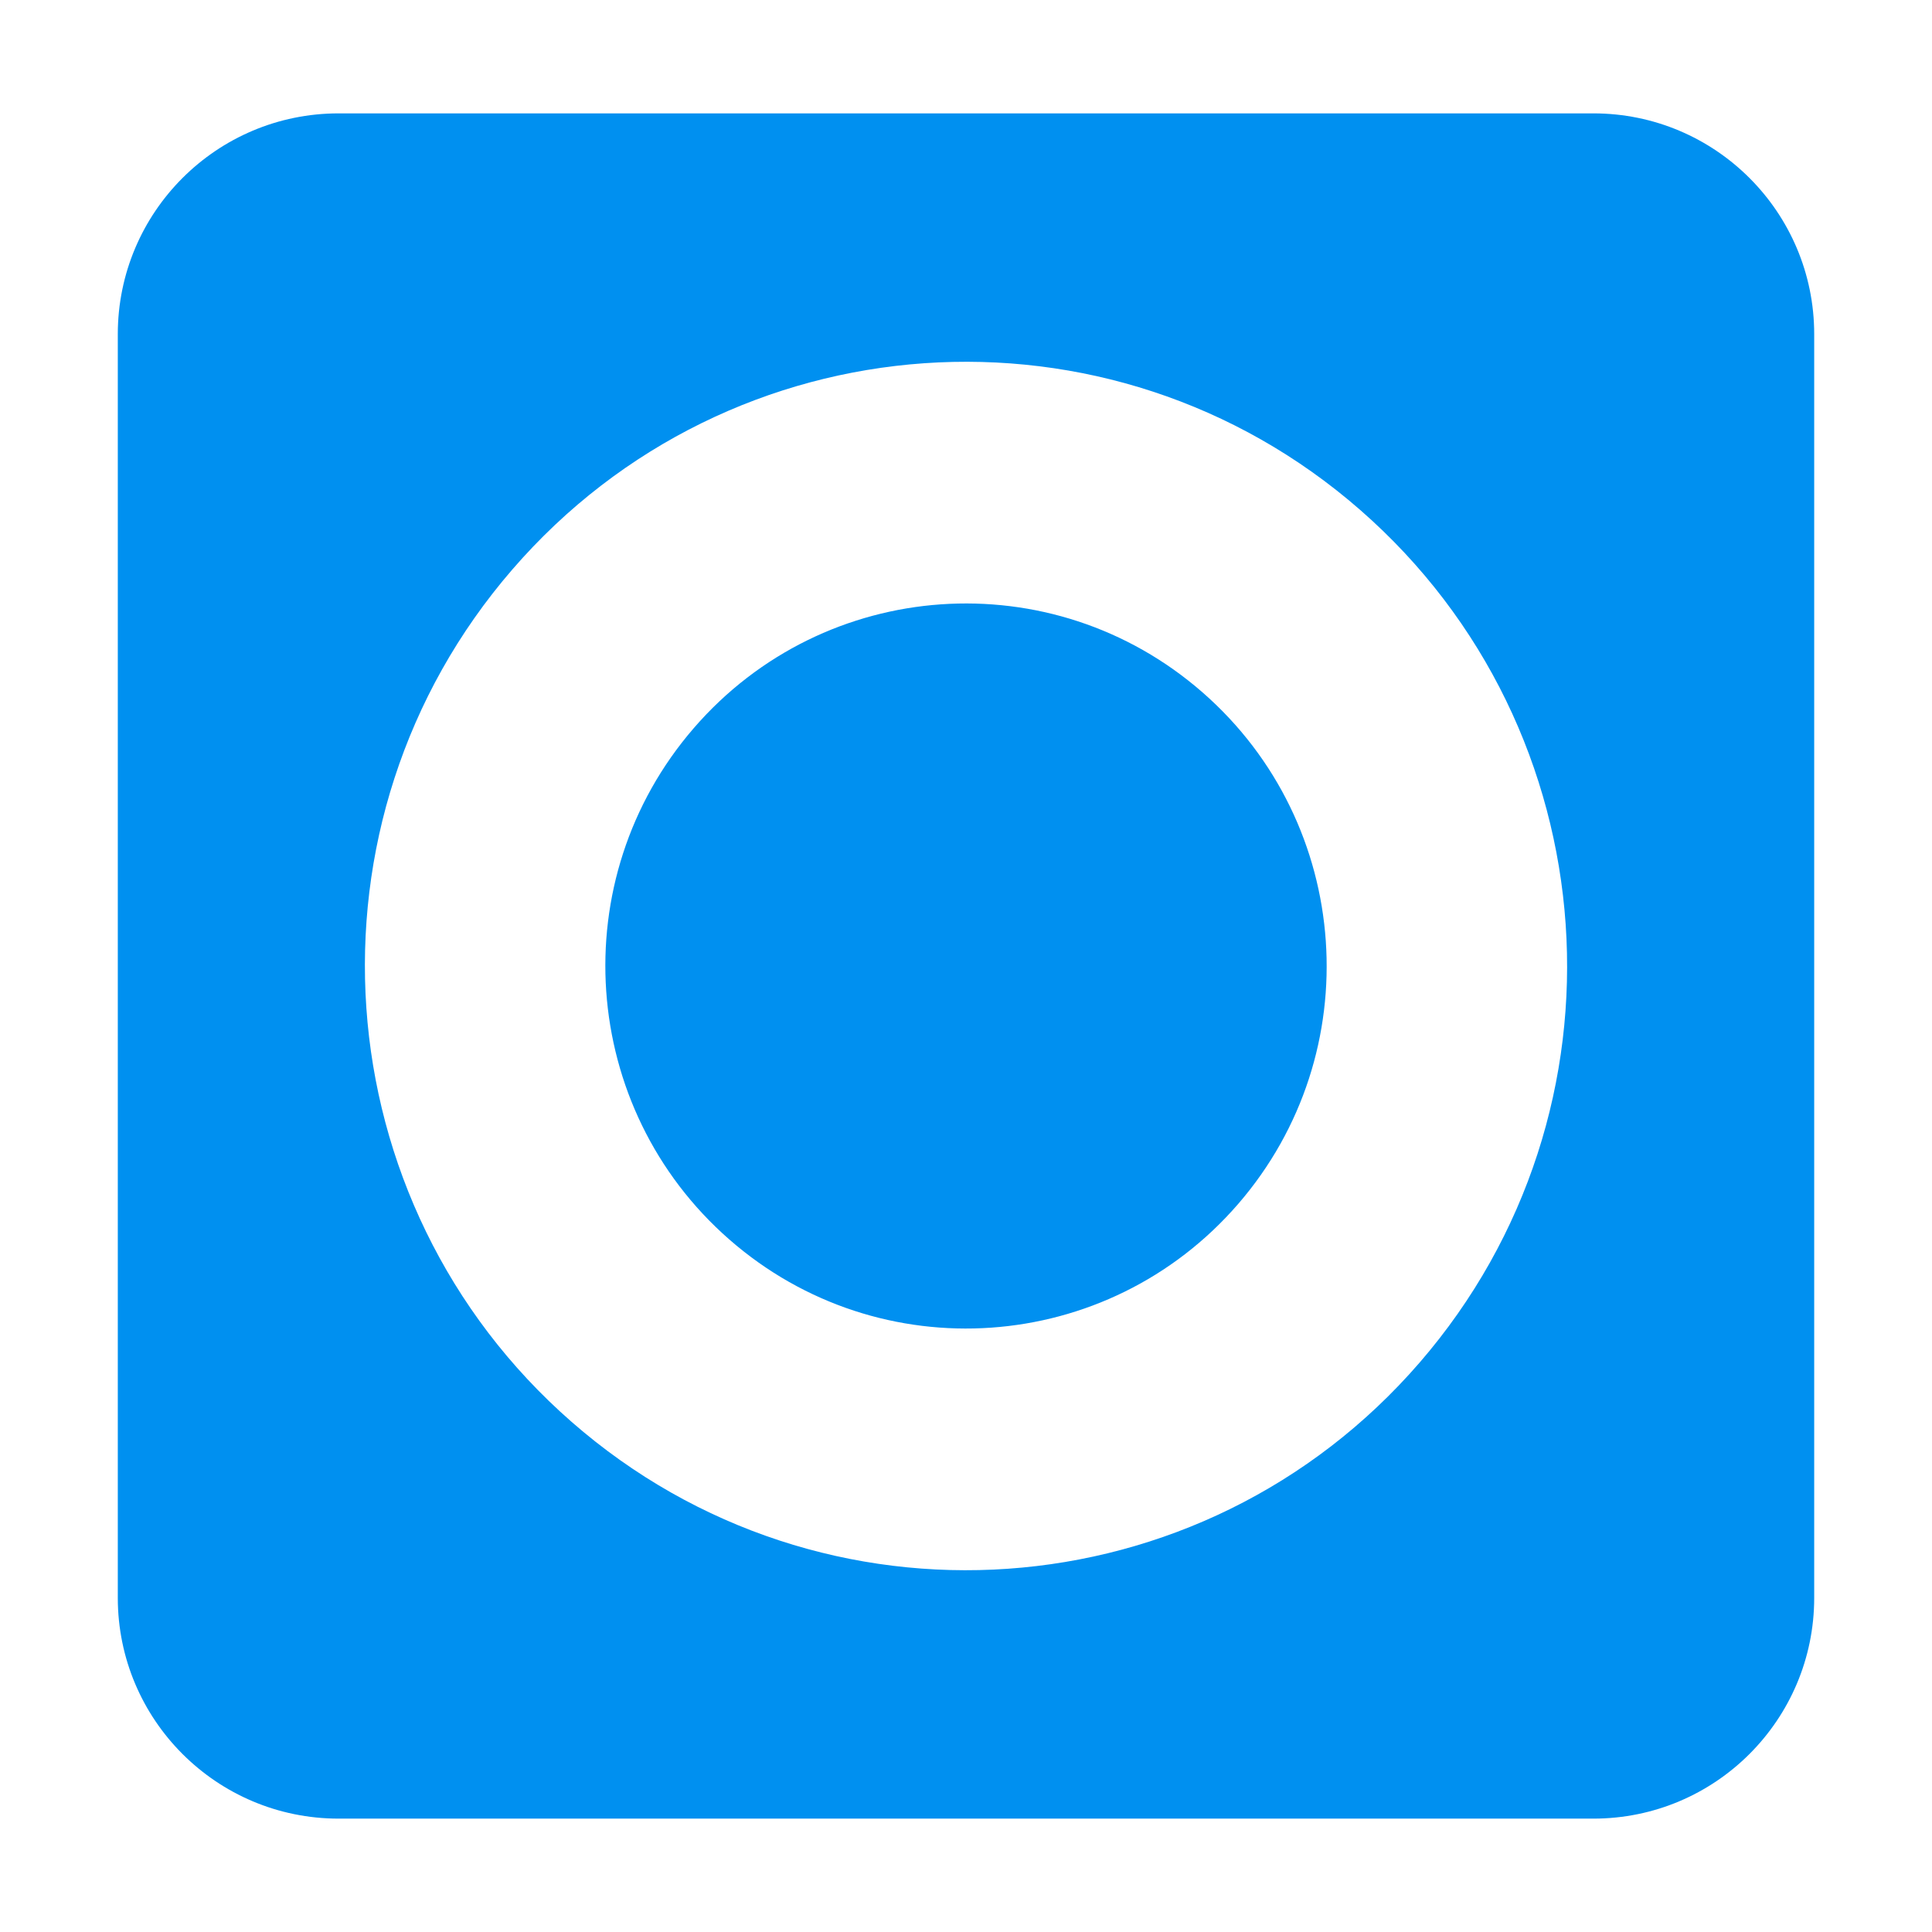
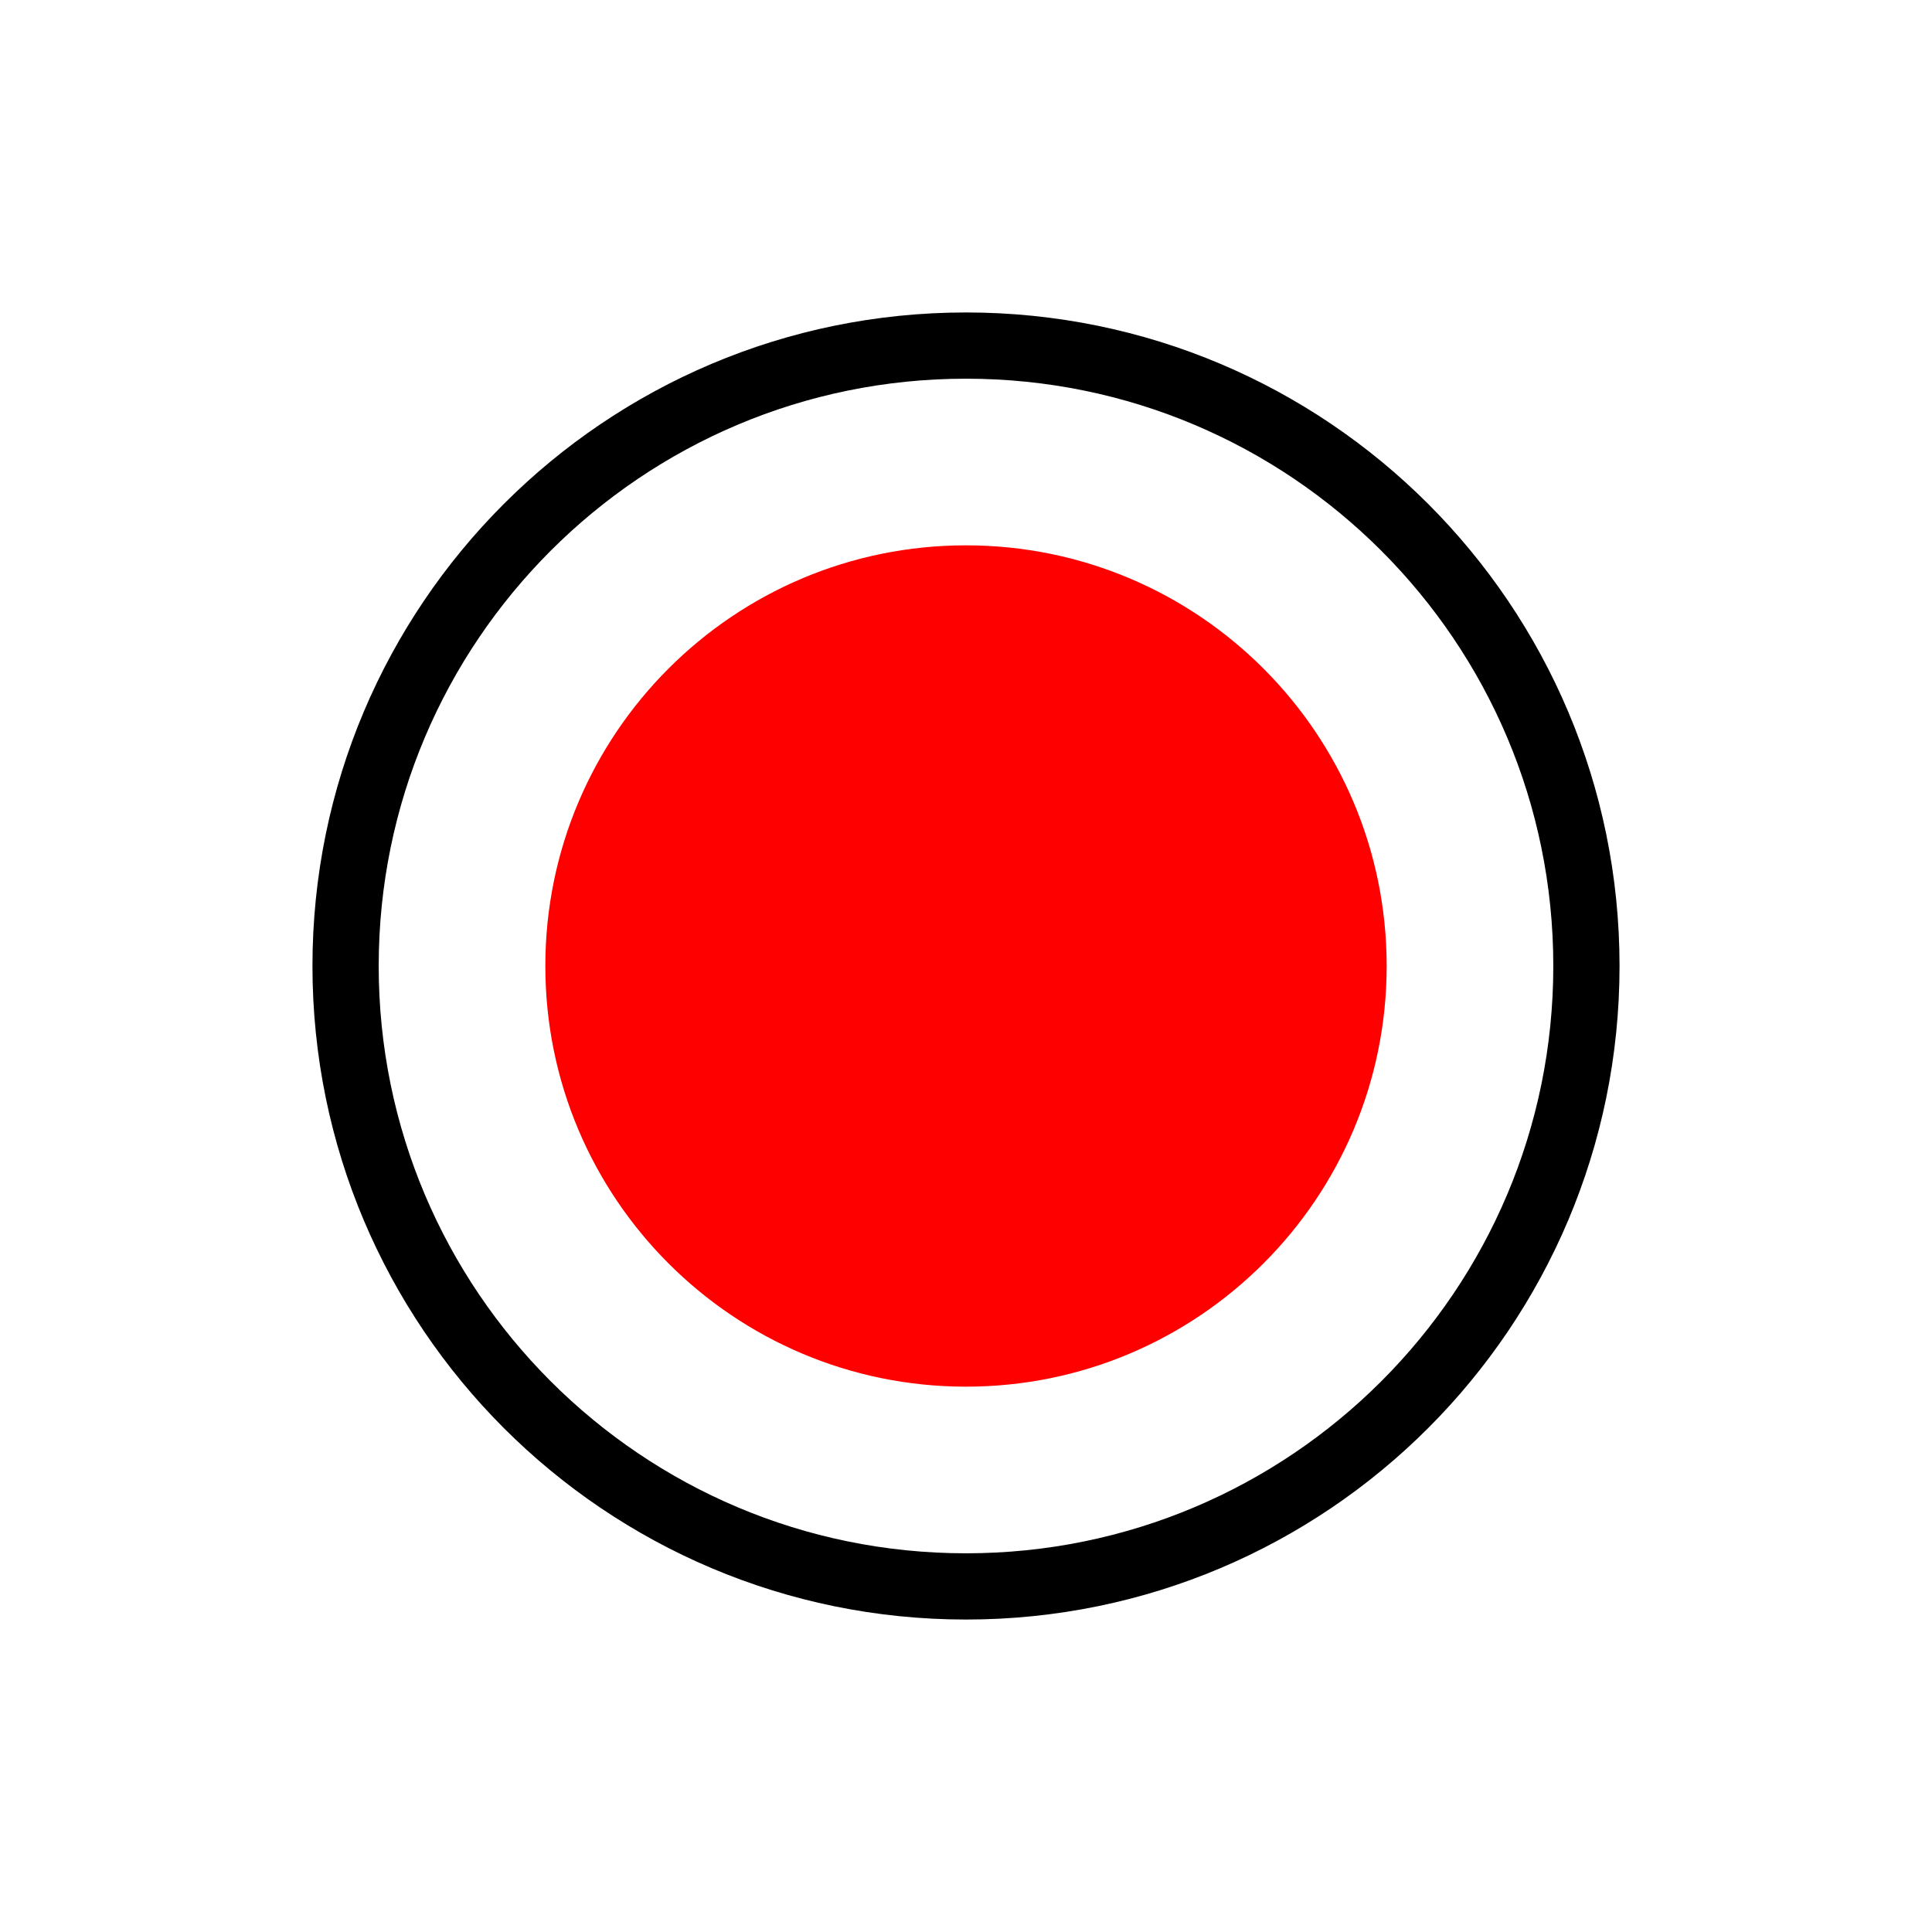
- <svg xmlns="http://www.w3.org/2000/svg" xmlns:ns1="https://boxy-svg.com" viewBox="74 68 350 350">
+ <svg xmlns="http://www.w3.org/2000/svg" viewBox="74 68 350 350">
  <defs>
    <pattern id="pattern-0" x="0" y="0" width="20" height="20" patternUnits="userSpaceOnUse" viewBox="0 0 100 100">
      <path d="M 0 0 L 50 0 L 50 100 L 0 100 Z" style="fill: black;" />
    </pattern>
  </defs>
-   <rect transform="matrix(0, 1, -1, 0, 462.368, 23.2245)" x="65.315" y="59.708" width="308.921" height="307.32" rx="40" ry="40" style="fill: rgb(0, 144, 240);" />
-   <path d="M 247 318 m -109.203 0 a 109.203 109.152 0 1 0 218.406 0 a 109.203 109.152 0 1 0 -218.406 0 Z M 247 318 m -65.522 0 a 65.522 65.491 0 0 1 131.044 0 a 65.522 65.491 0 0 1 -131.044 0 Z" transform="matrix(-0.654231, 0.756295, -0.752919, -0.658133, 650.0239, 265.482)" style="fill: rgb(255, 255, 255);" ns1:shape="ring 247 318 65.522 65.491 109.203 109.152 1@2e44ee39" />
+   <circle style="stroke: rgb(0, 0, 0); fill: rgb(255, 255, 255); stroke-width: 12px;" cx="249" cy="243" r="112.395" />
+   <circle cx="249" cy="243" r="76.207" style="fill: rgb(255, 0, 0);" />
</svg>
